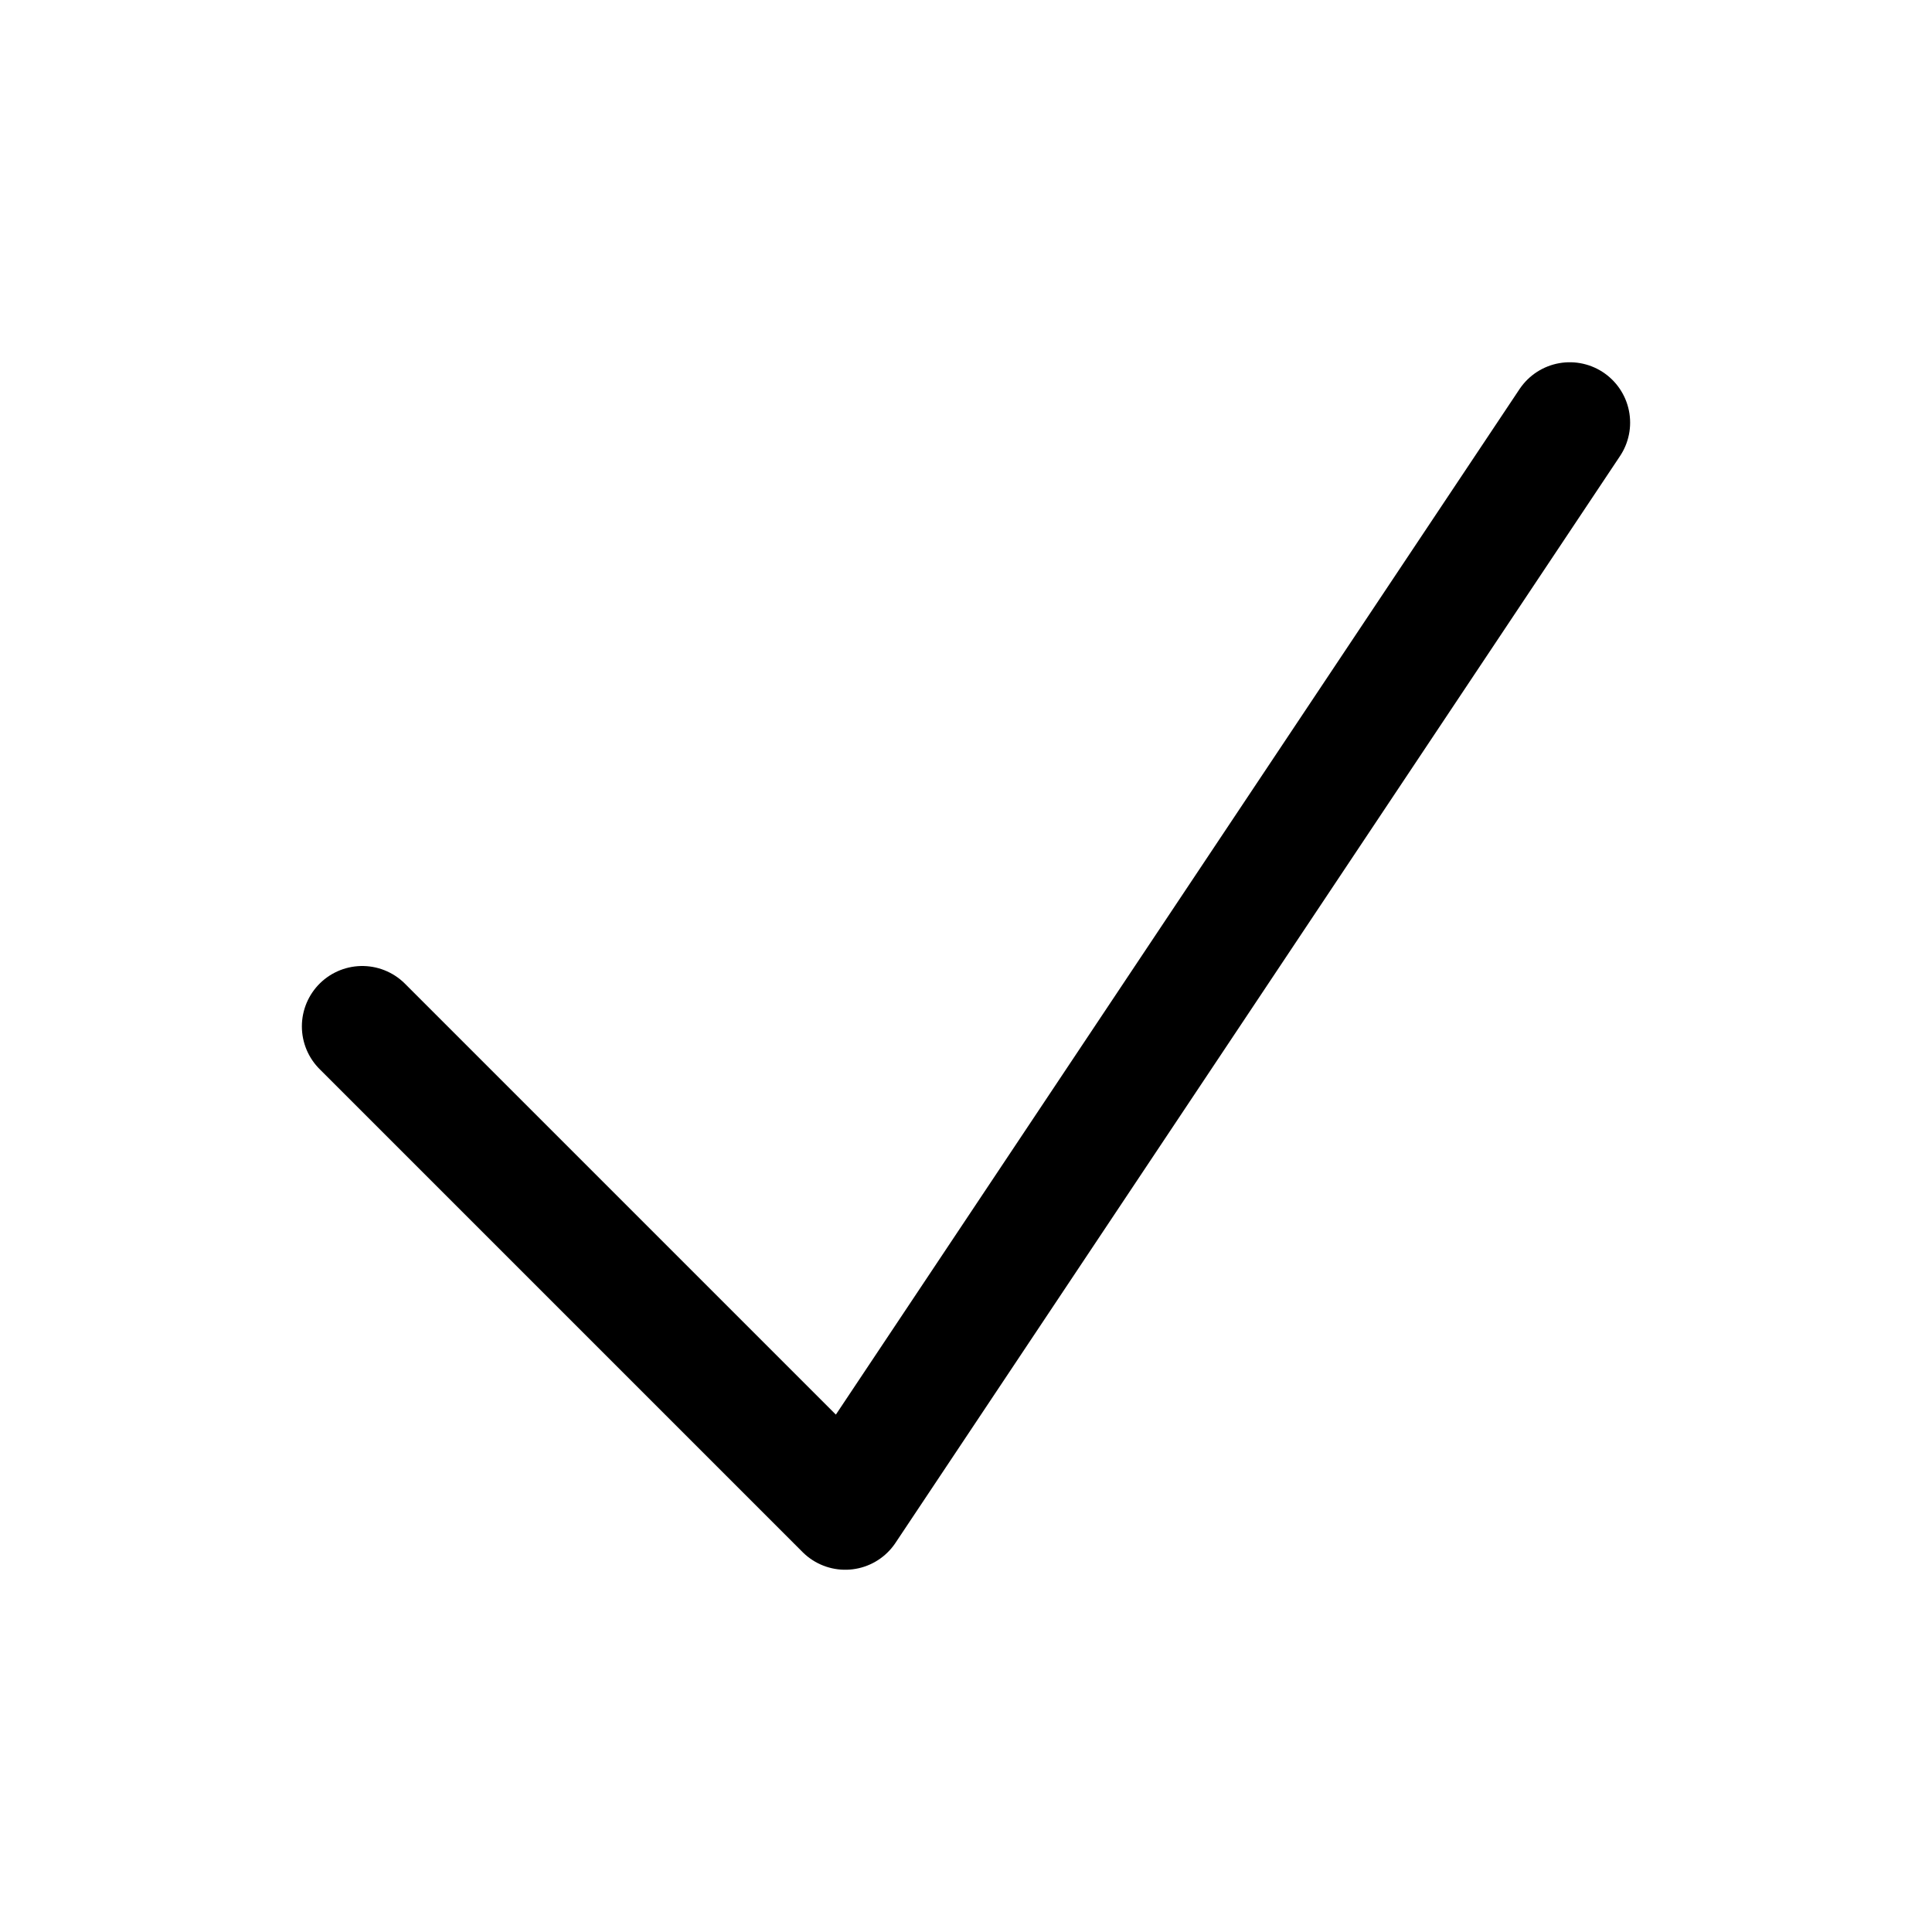
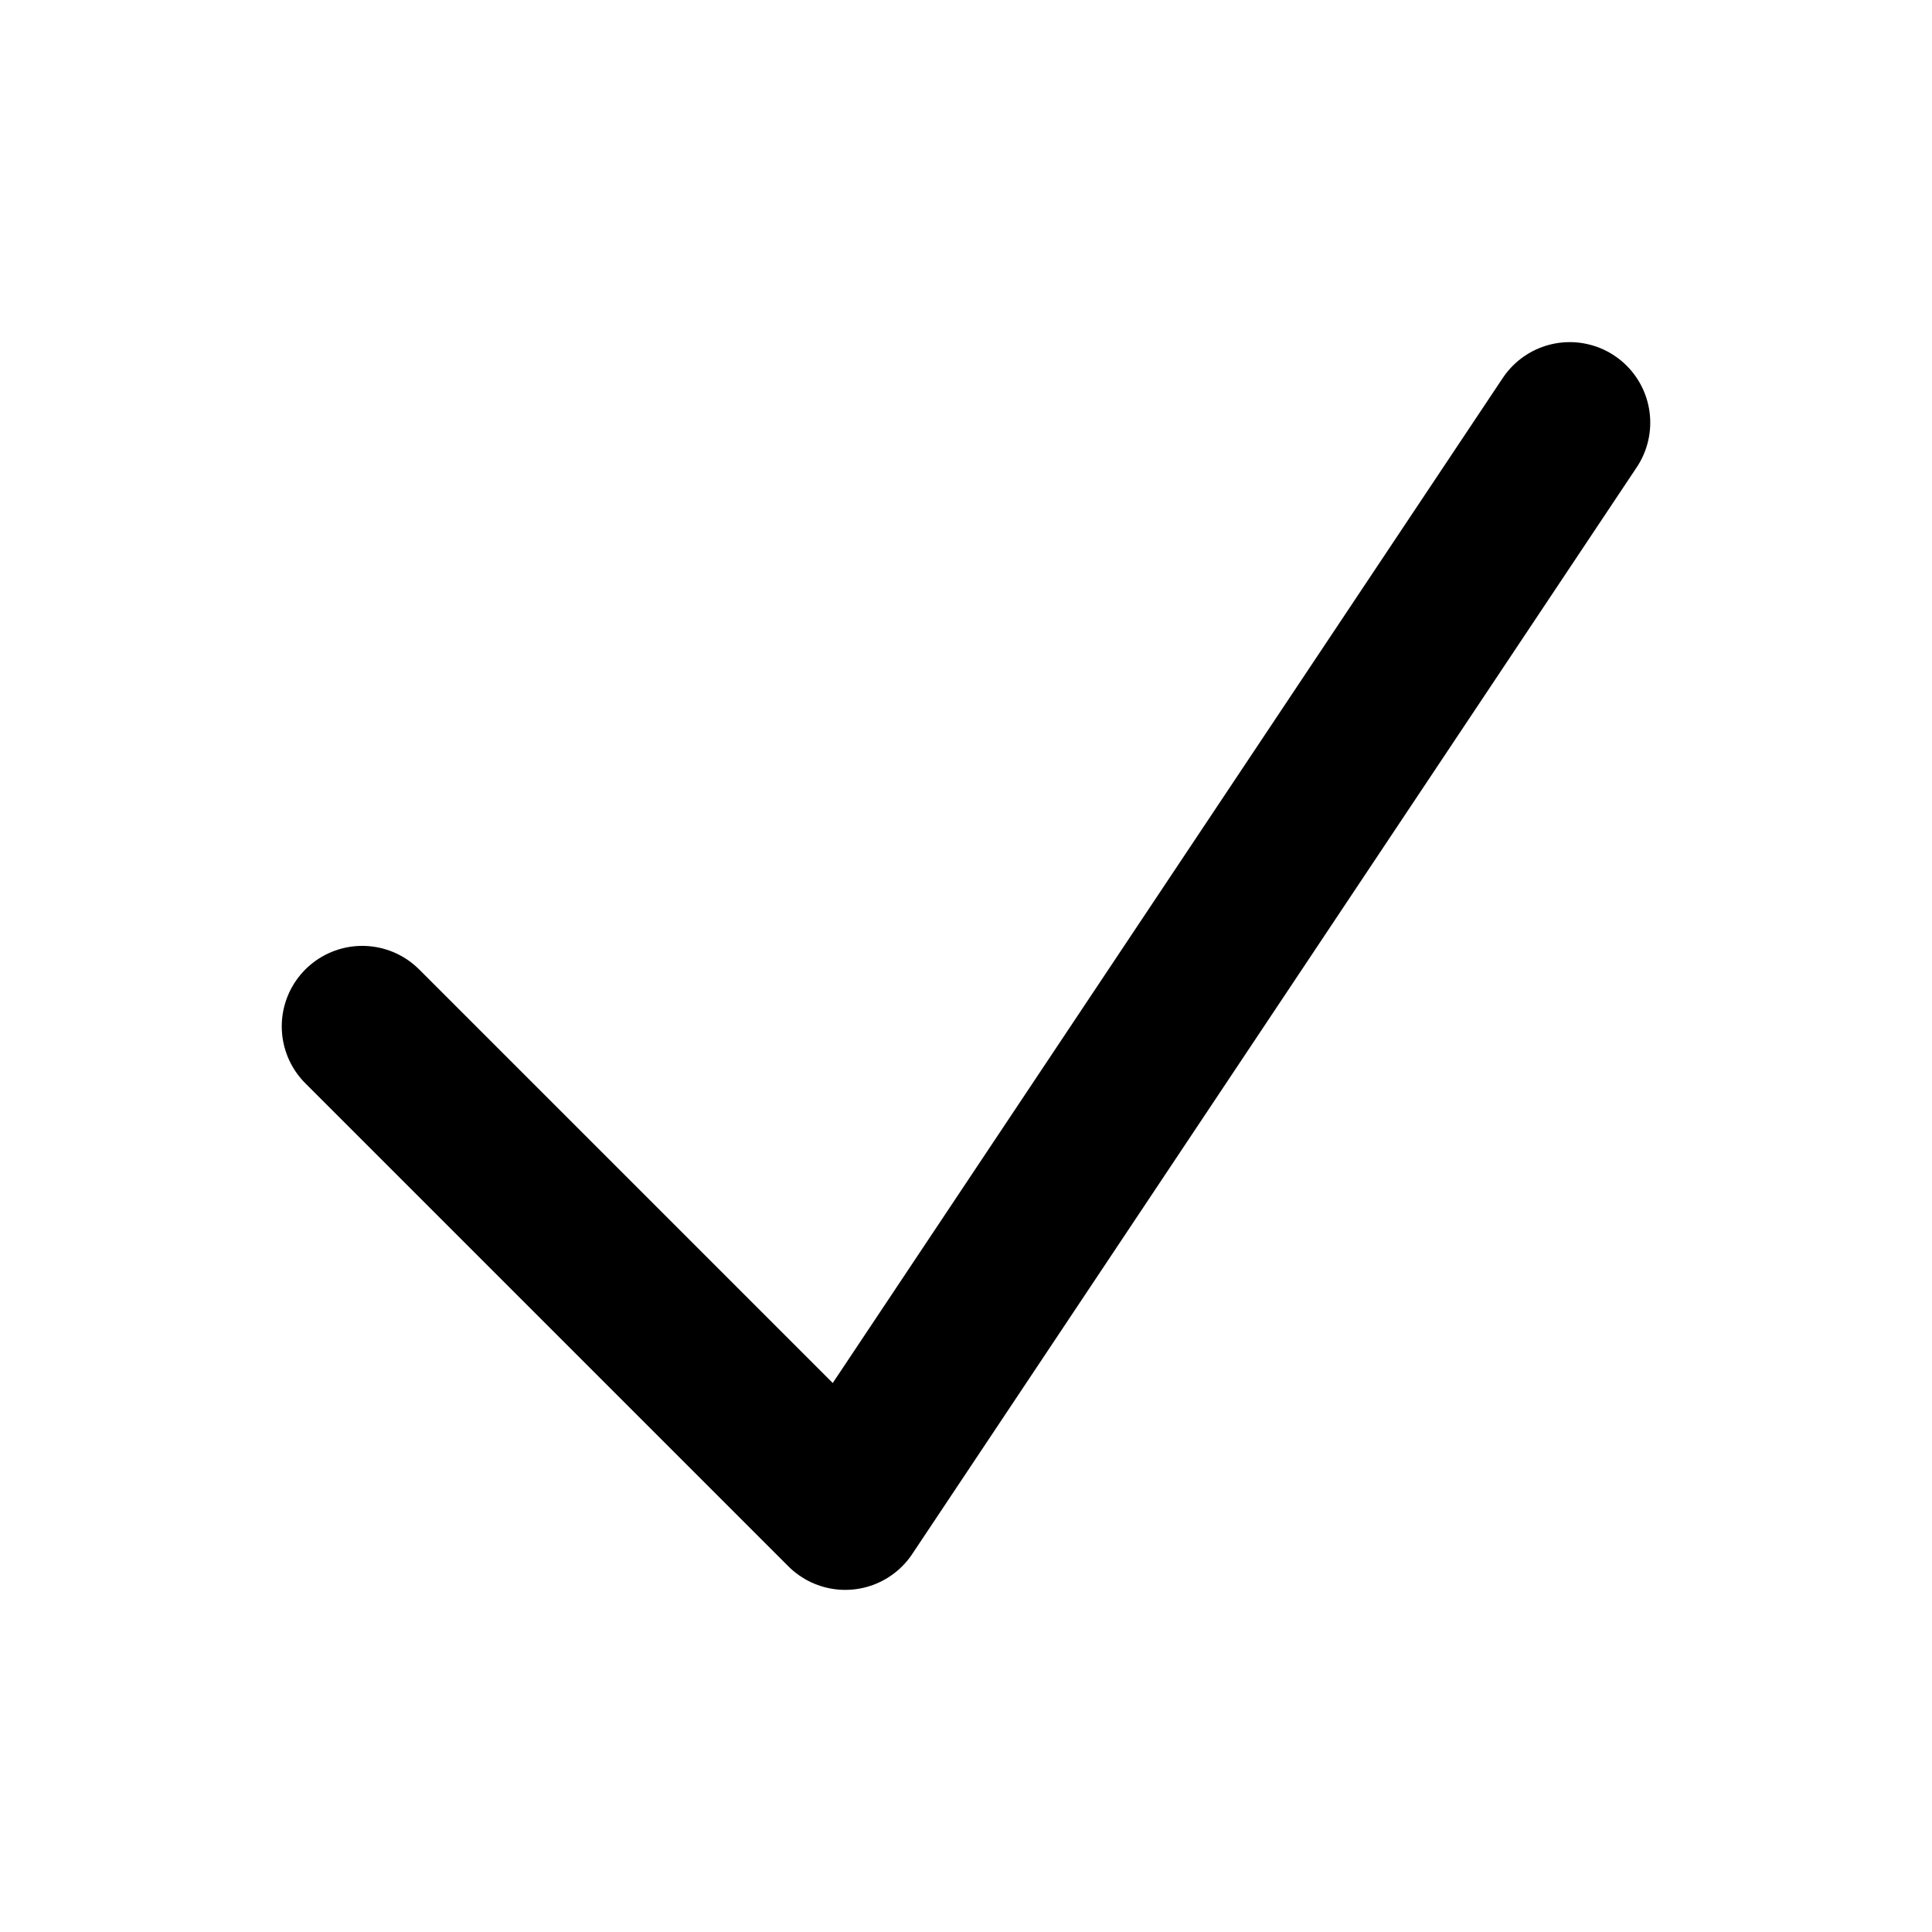
- <svg xmlns="http://www.w3.org/2000/svg" fill="none" viewBox="0 0 24 24" stroke-width="1.5" stroke="currentColor" class="w-6 h-6">
+ <svg xmlns="http://www.w3.org/2000/svg" fill="none" viewBox="0 0 24 24" stroke-width="2" stroke="currentColor" class="w-6 h-6">
  <path stroke-linecap="round" stroke-linejoin="round" d="m4.5 12.75 6 6 9-13.5" />
</svg>
